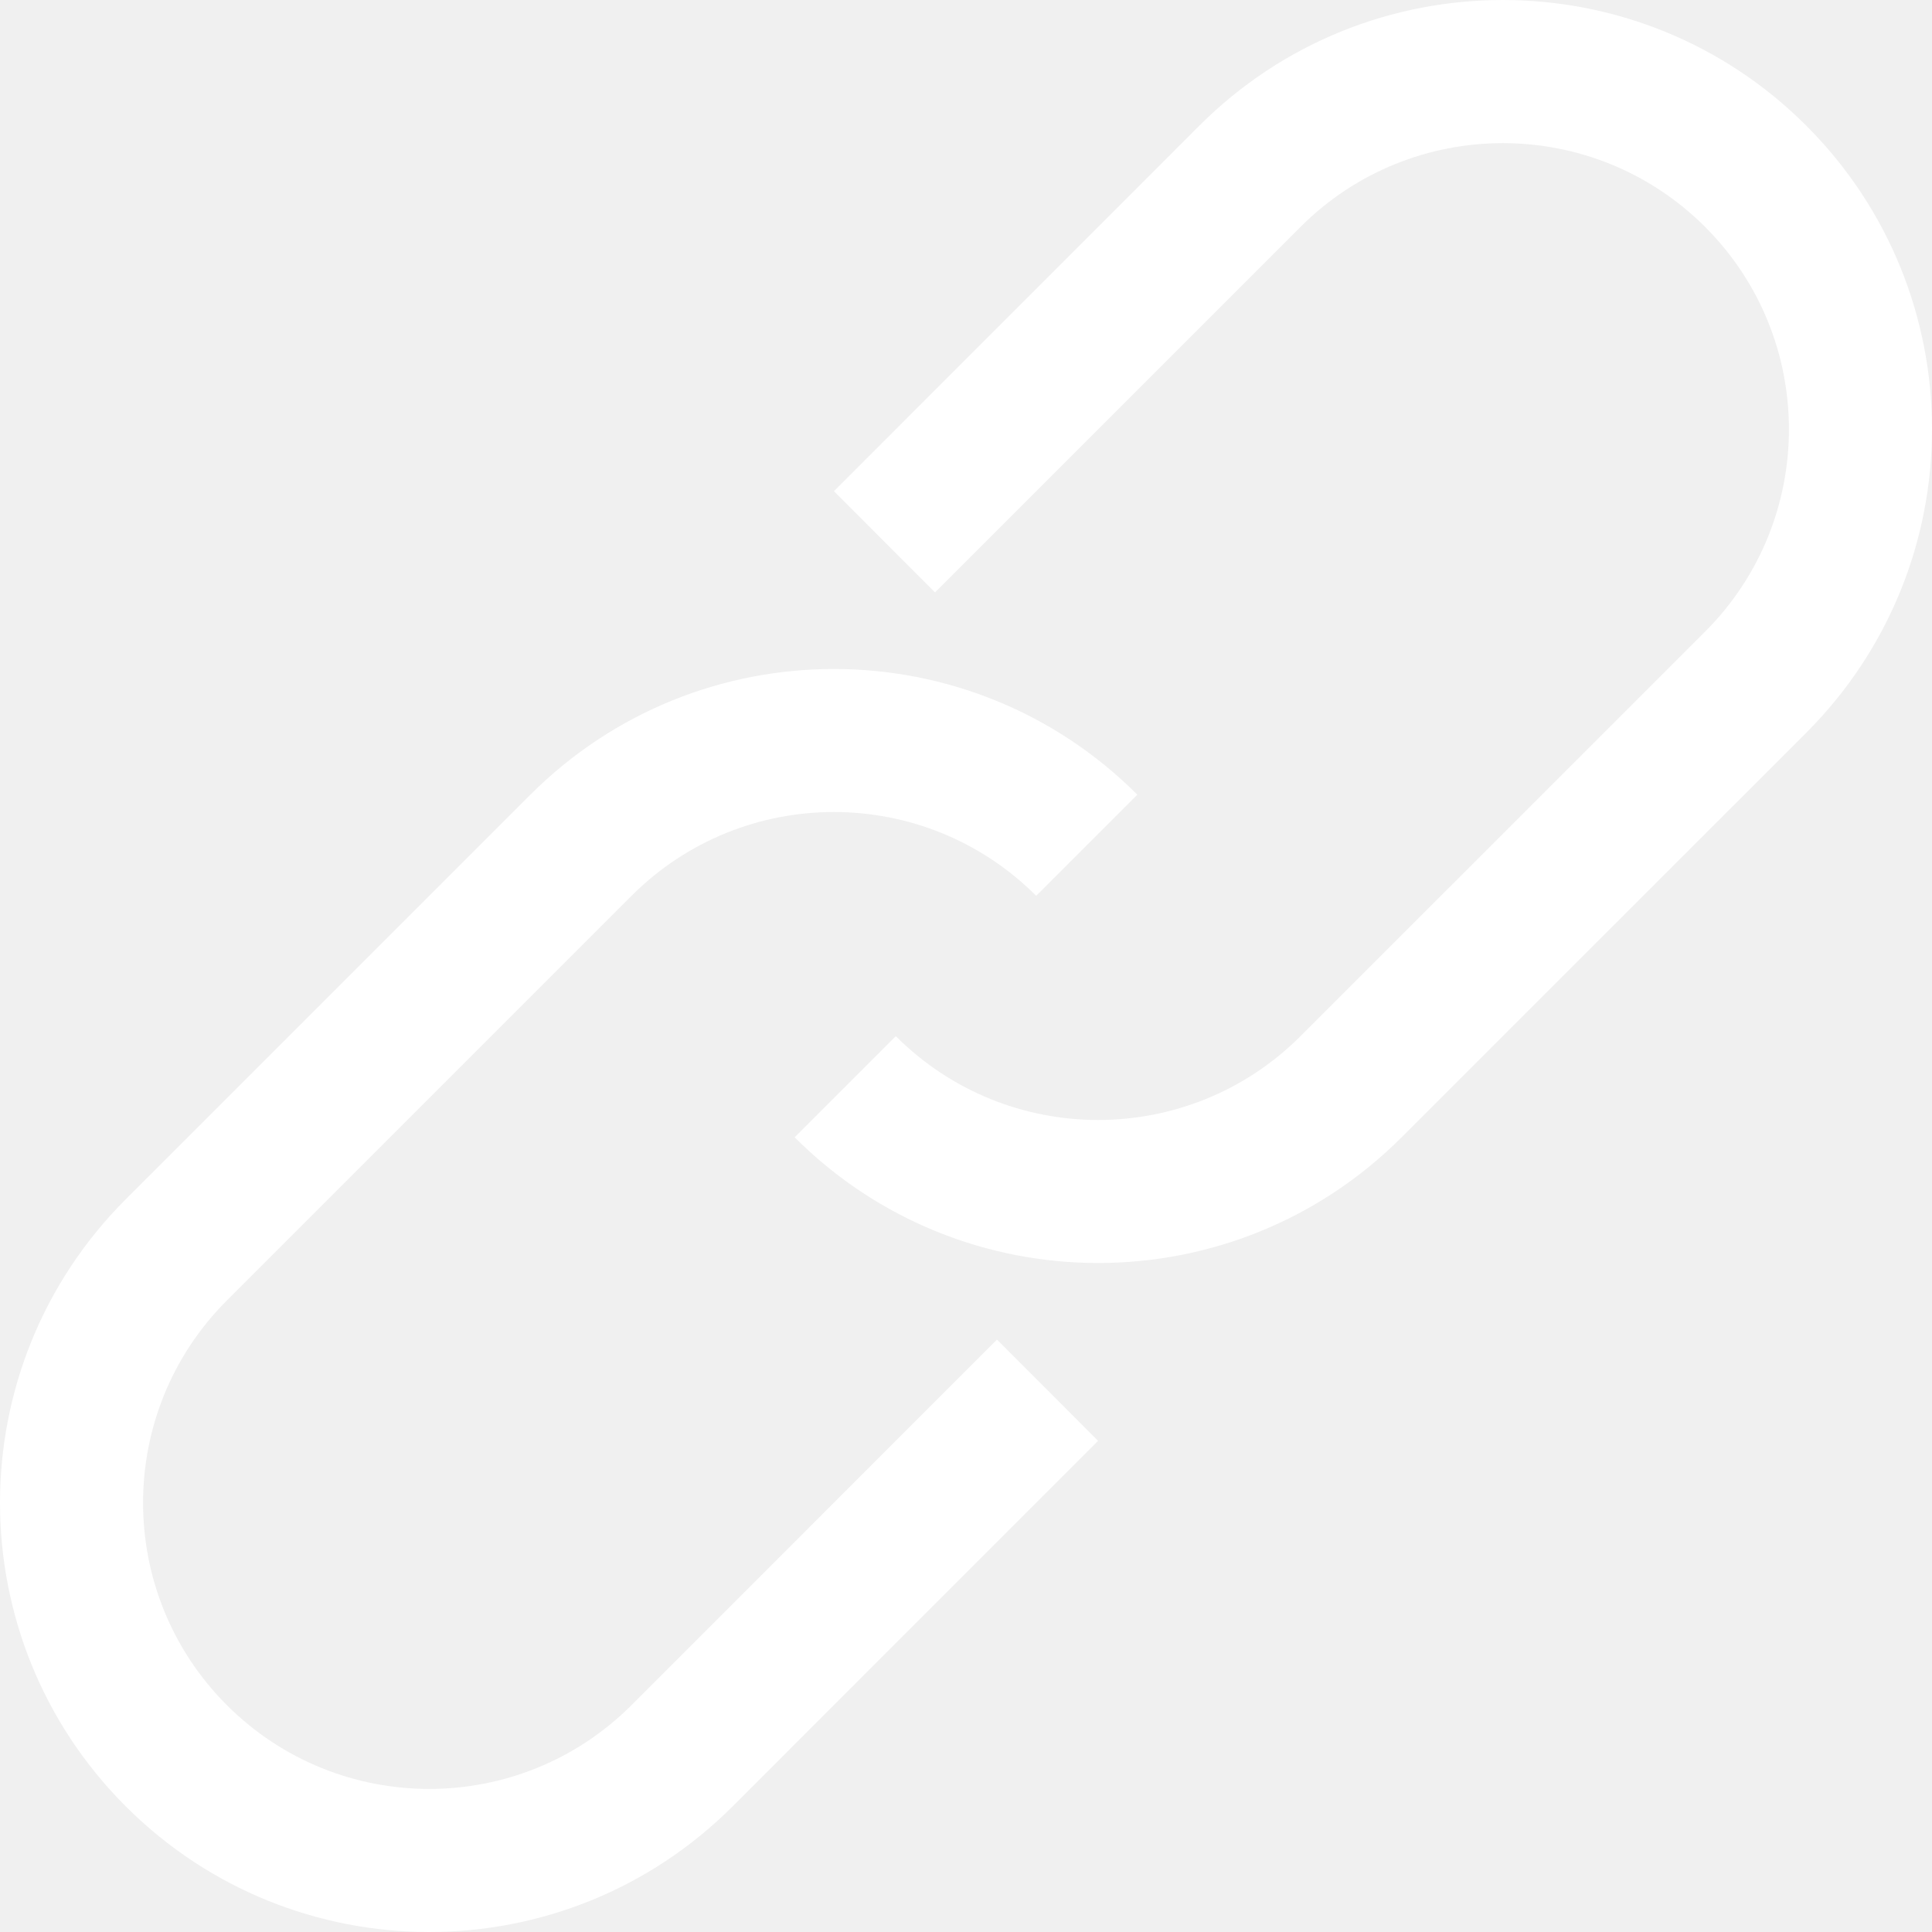
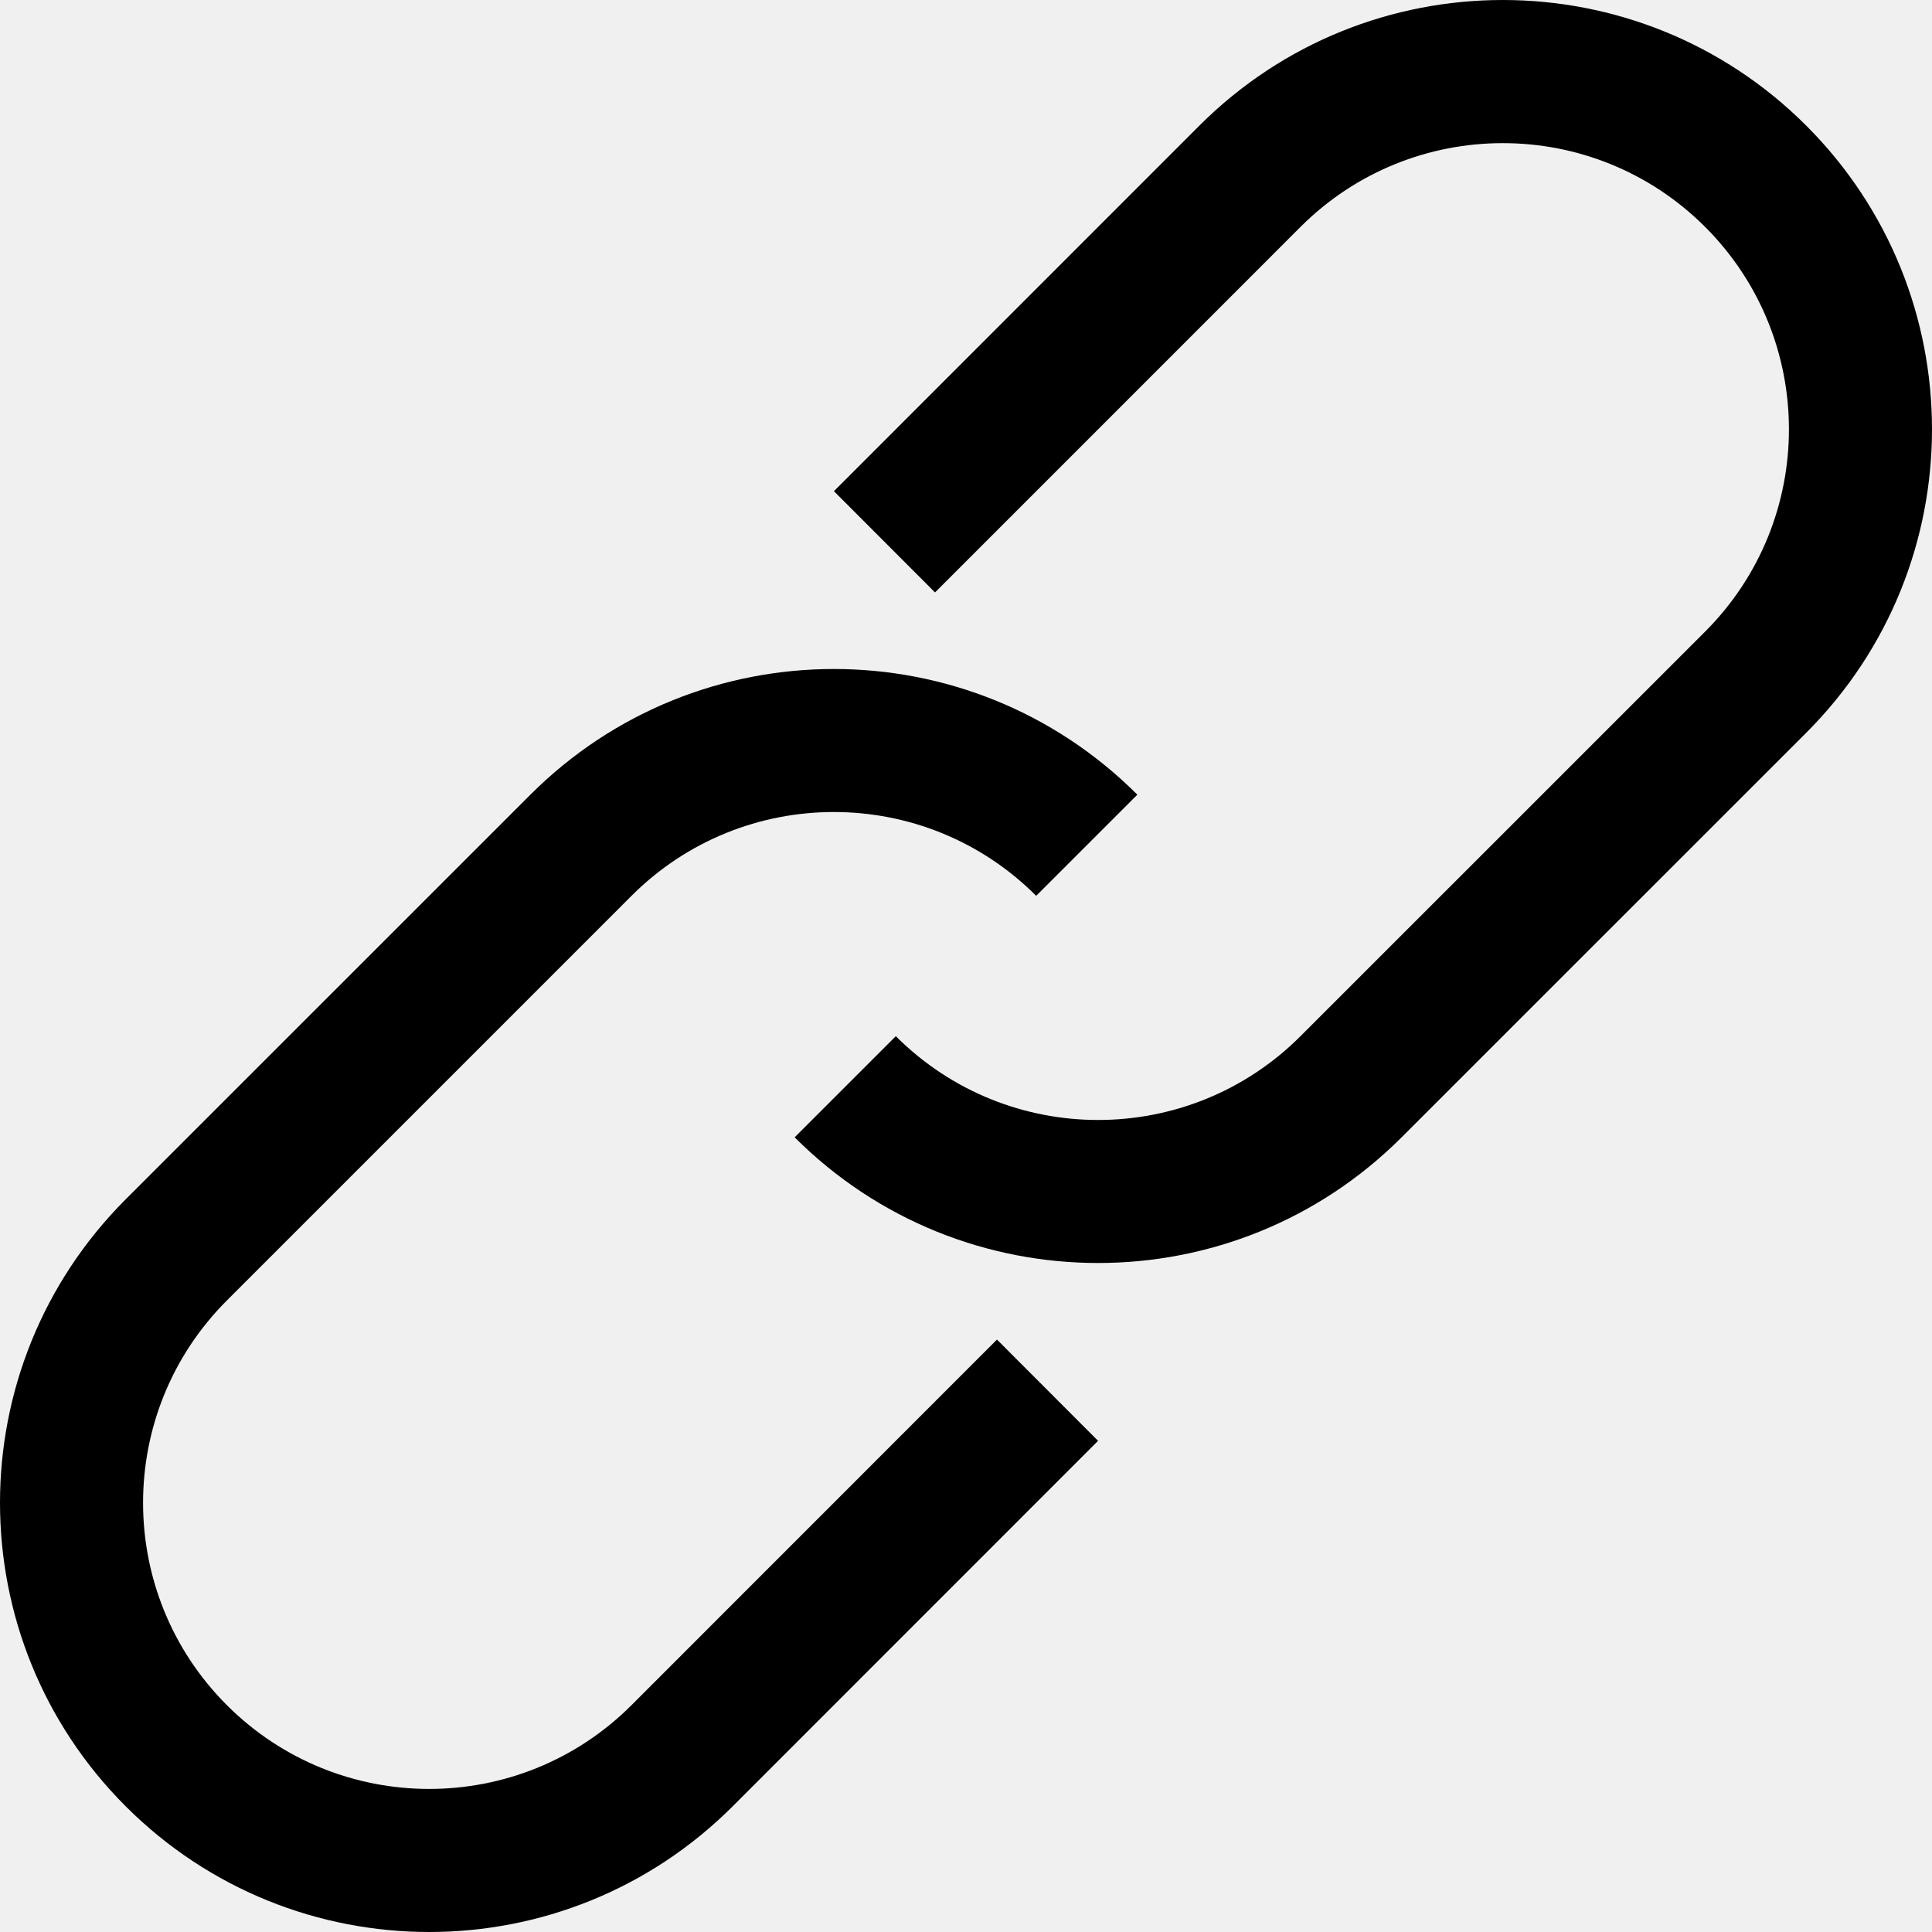
<svg xmlns="http://www.w3.org/2000/svg" id="Layer_1" data-name="Layer 1" viewBox="0 0 512 512">
  <defs>
-     <style>.cls-1{fill:none}.cls-2{fill:#fff}</style>
+     <style>
+       .cls-1 {
+         fill: none
+       }
+ 
+       .cls-2 {
+         fill: #000
+       }
+     </style>
  </defs>
  <path d="M167.36 237.4 60.12 344.64a75.84 75.84 0 0 0 0 107.24 75.84 75.84 0 0 0 107.24 0L264.21 355l-53.61-53.59 64-64a75.84 75.84 0 0 0-107.24-.01" class="cls-1" />
  <path d="M167.36 451.88a75.84 75.84 0 0 1-107.24 0 75.84 75.84 0 0 1 0-107.24L167.36 237.4a75.84 75.84 0 0 1 107.24 0l26.81-26.8a113.75 113.75 0 0 0-160.85 0L33.31 317.83a113.76 113.76 0 0 0 0 160.86 113.76 113.76 0 0 0 160.86 0L291 381.83 264.21 355Z" class="cls-2" />
  <path d="M237.4 274.6a75.84 75.84 0 0 0 107.24 0l107.24-107.24a75.84 75.84 0 0 0 0-107.24 75.84 75.84 0 0 0-107.24 0L247.79 157l53.61 53.61Z" class="cls-1" />
  <path d="M478.69 33.31a113.76 113.76 0 0 0-160.86 0L221 130.17 247.79 157l96.85-96.86a75.84 75.84 0 0 1 107.24 0 75.84 75.84 0 0 1 0 107.24L344.64 274.6a75.84 75.84 0 0 1-107.24 0l-26.81 26.8a113.75 113.75 0 0 0 160.85 0l107.25-107.23a113.76 113.76 0 0 0 0-160.86" class="cls-2" />
</svg>
